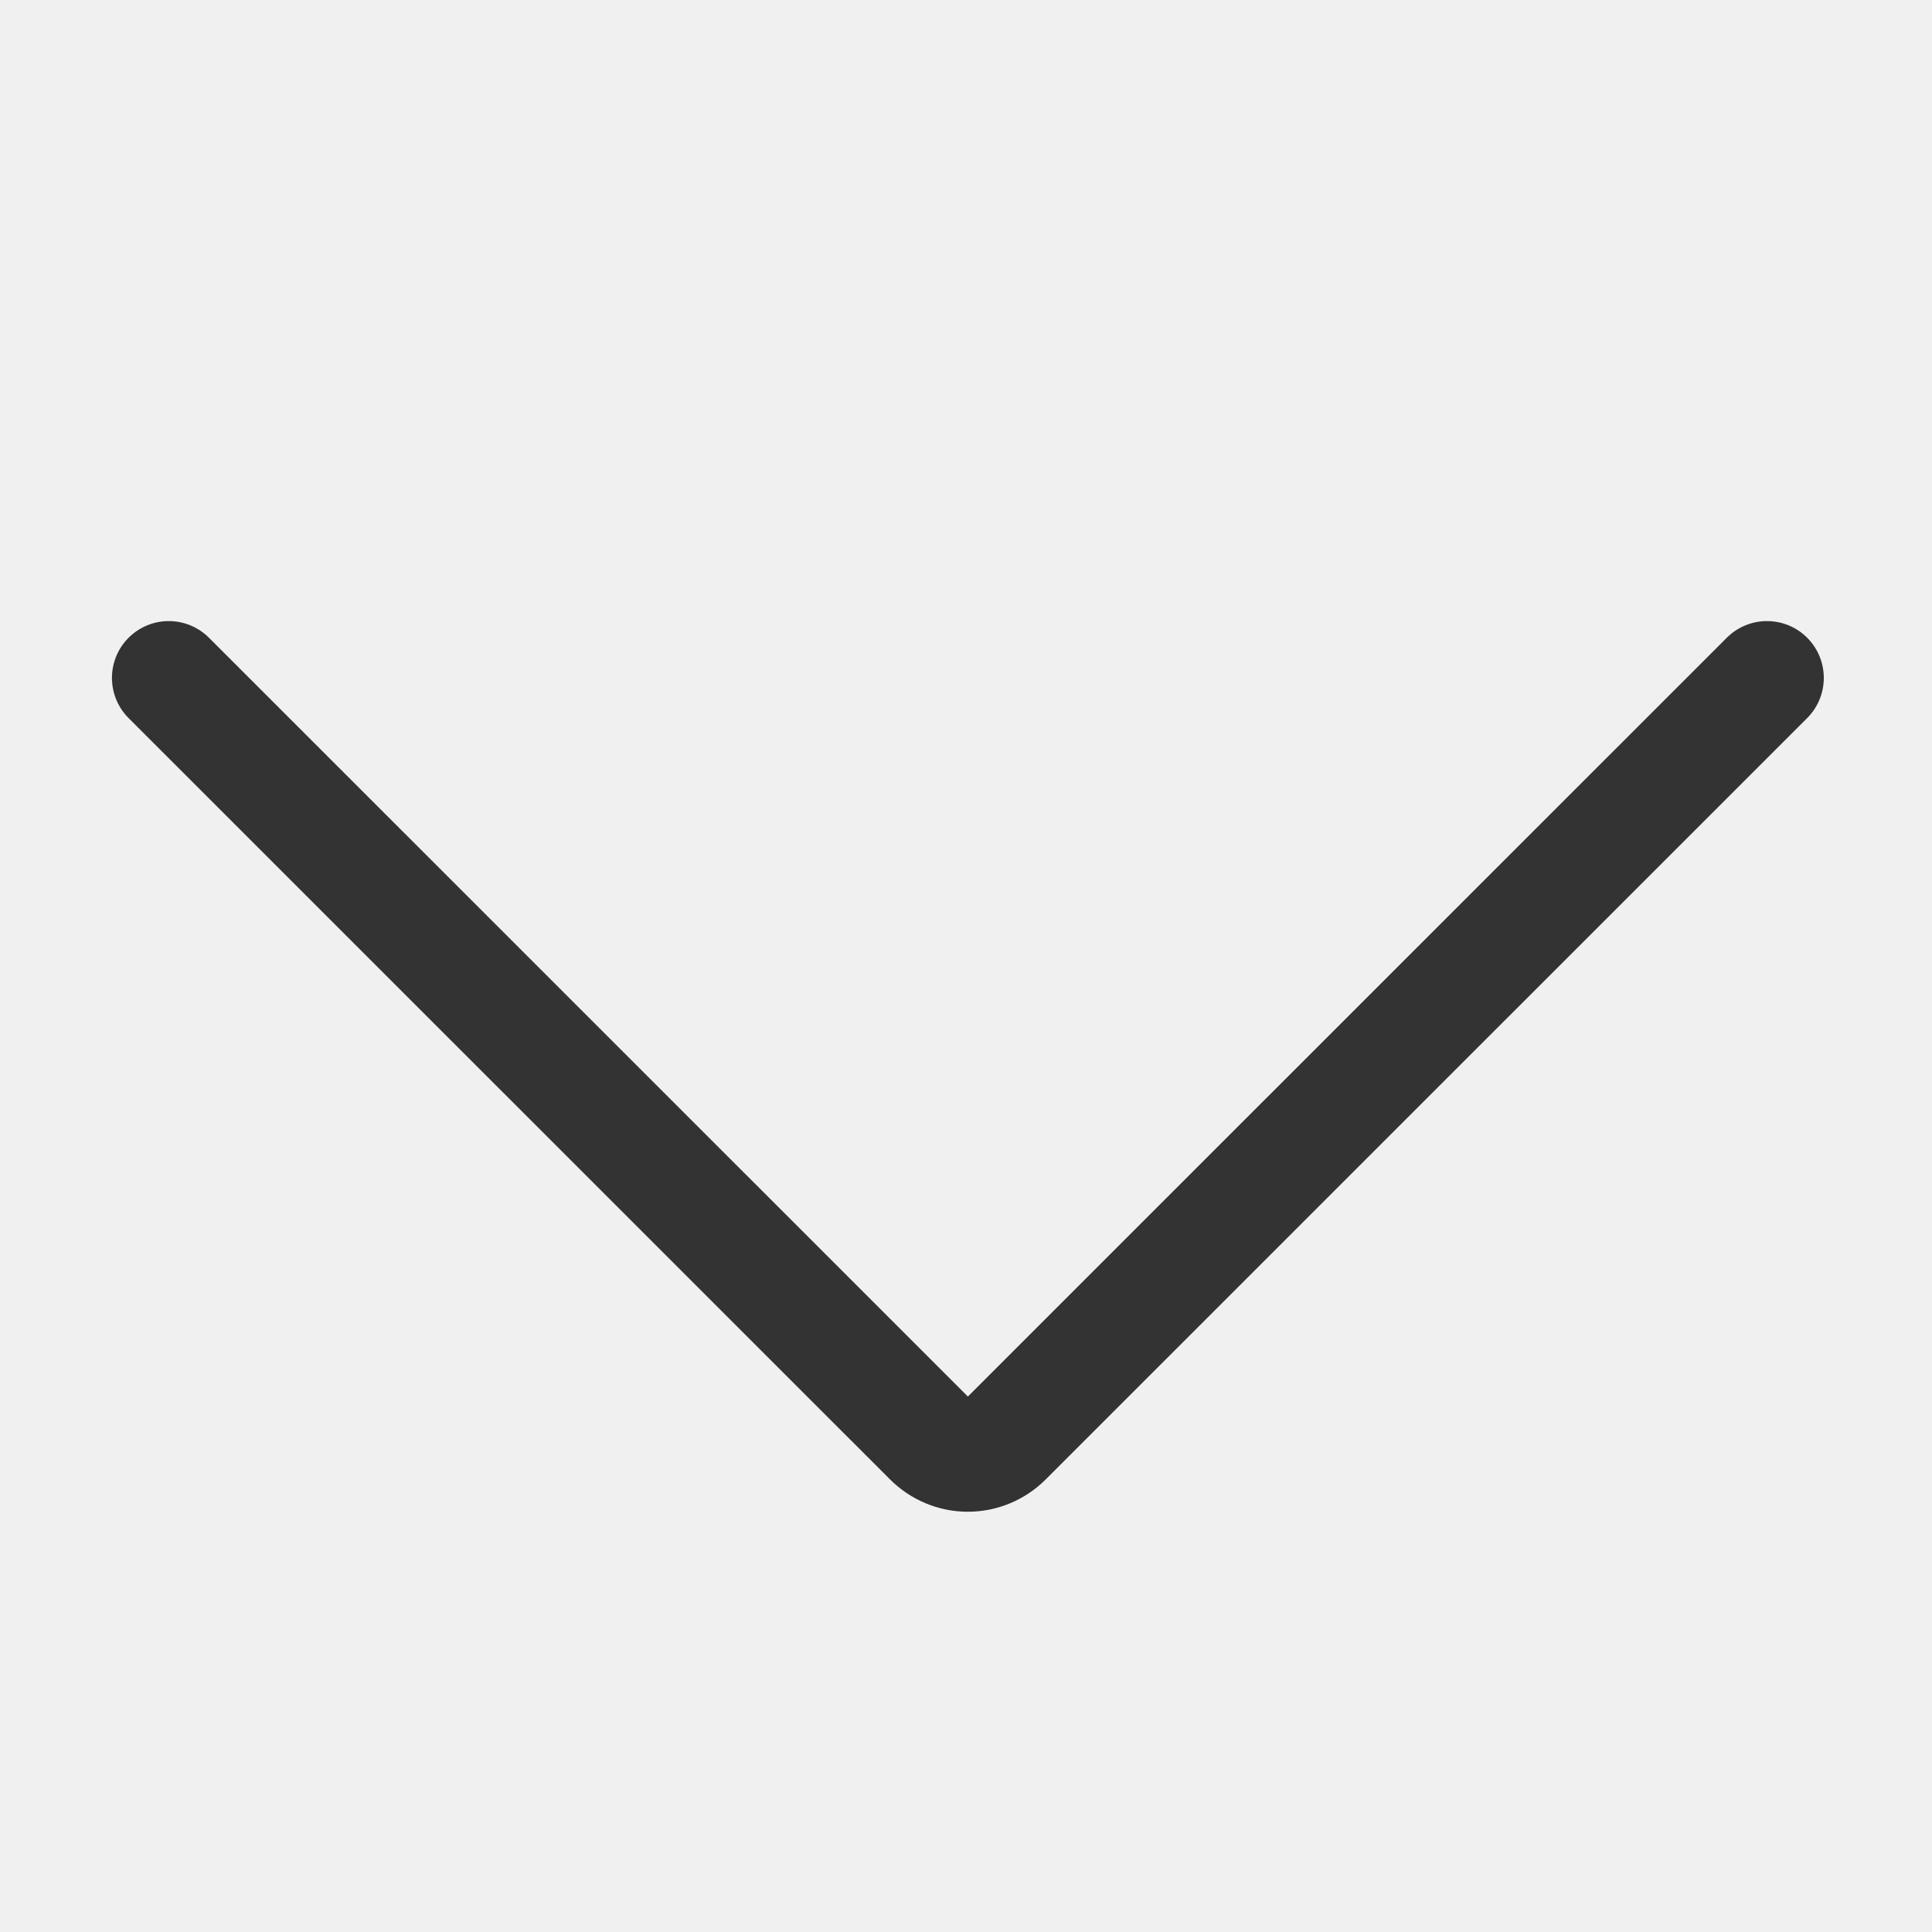
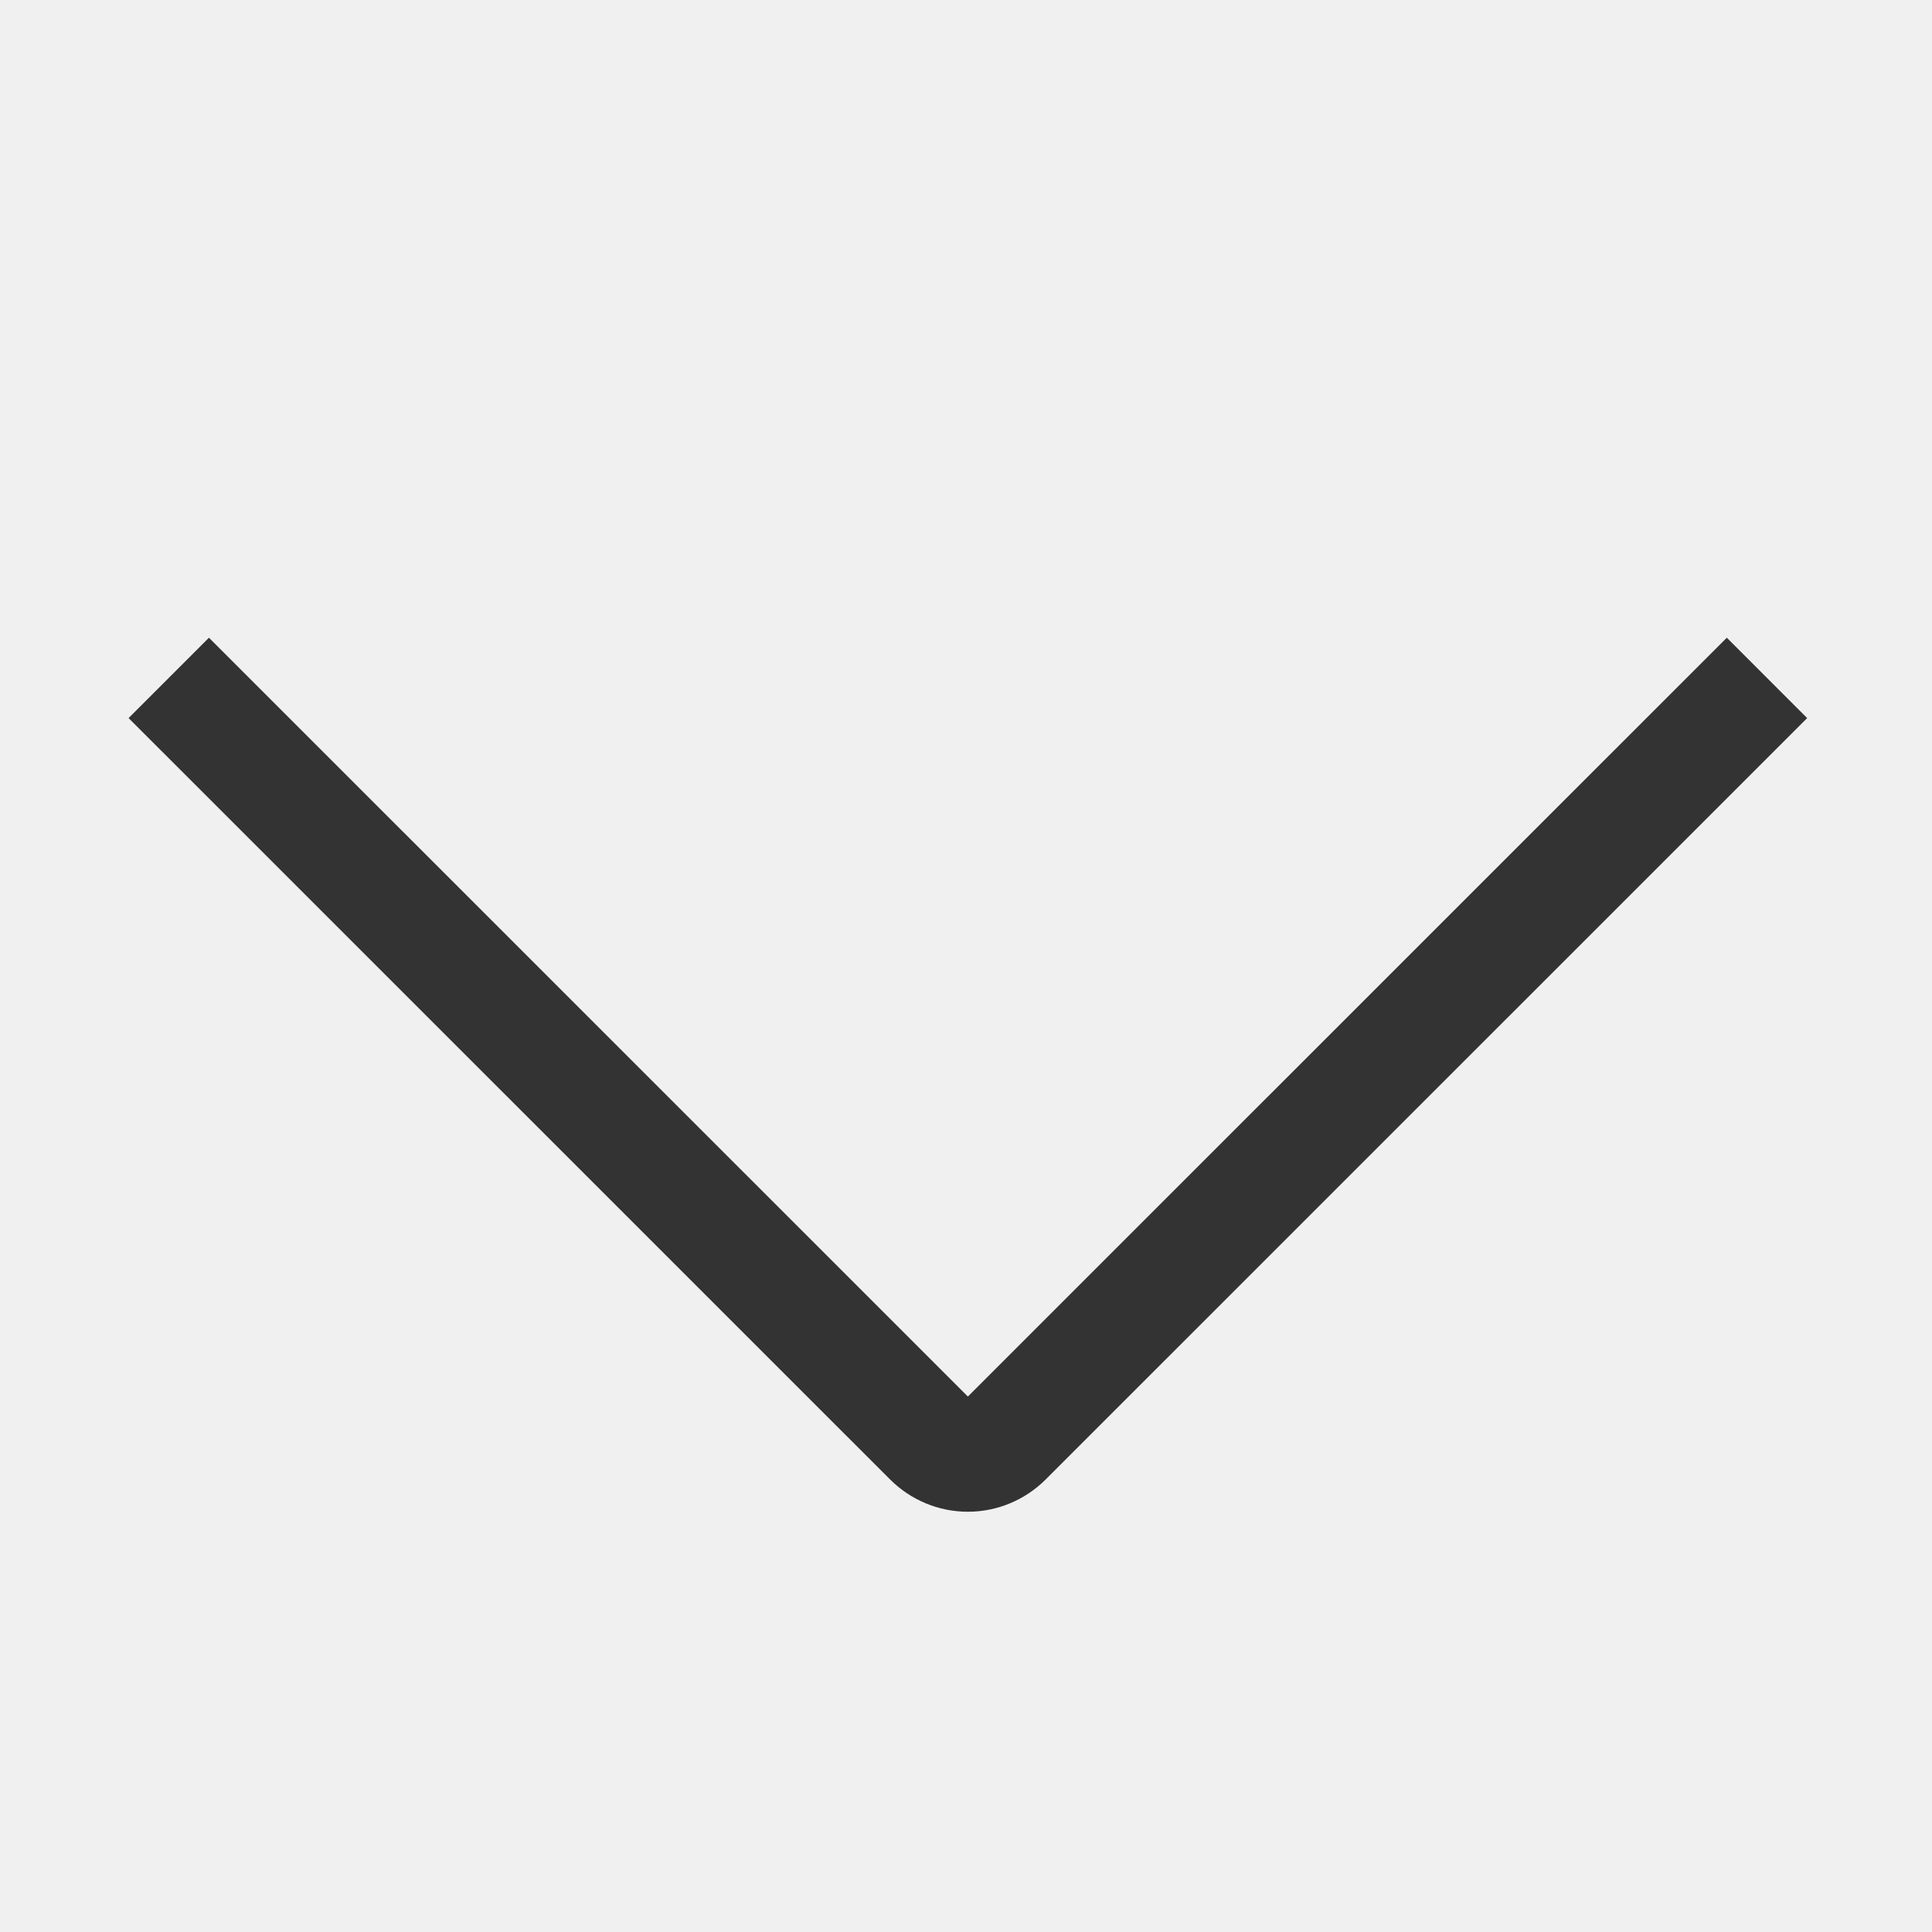
<svg xmlns="http://www.w3.org/2000/svg" width="17" height="17" viewBox="0 0 17 17" fill="none">
-   <g clip-path="url(#clip0_109_268)">
-     <path d="M15.548 5.965L8.848 12.664C8.804 12.708 8.753 12.742 8.696 12.766C8.639 12.79 8.578 12.802 8.516 12.802C8.455 12.802 8.394 12.79 8.337 12.766C8.28 12.742 8.229 12.708 8.185 12.664L1.485 5.965" stroke="#333333" stroke-linecap="round" stroke-linejoin="round" />
+   <g clipPath="url(#clip0_109_268)">
+     <path d="M15.548 5.965L8.848 12.664C8.804 12.708 8.753 12.742 8.696 12.766C8.639 12.79 8.578 12.802 8.516 12.802C8.455 12.802 8.394 12.79 8.337 12.766C8.28 12.742 8.229 12.708 8.185 12.664L1.485 5.965" stroke="#333333" strokeLinecap="round" strokeLinejoin="round" />
  </g>
  <defs>
    <clipPath id="clip0_109_268">
      <rect width="16" height="16" fill="white" transform="translate(0.516418 0.895508)" />
    </clipPath>
  </defs>
</svg>
